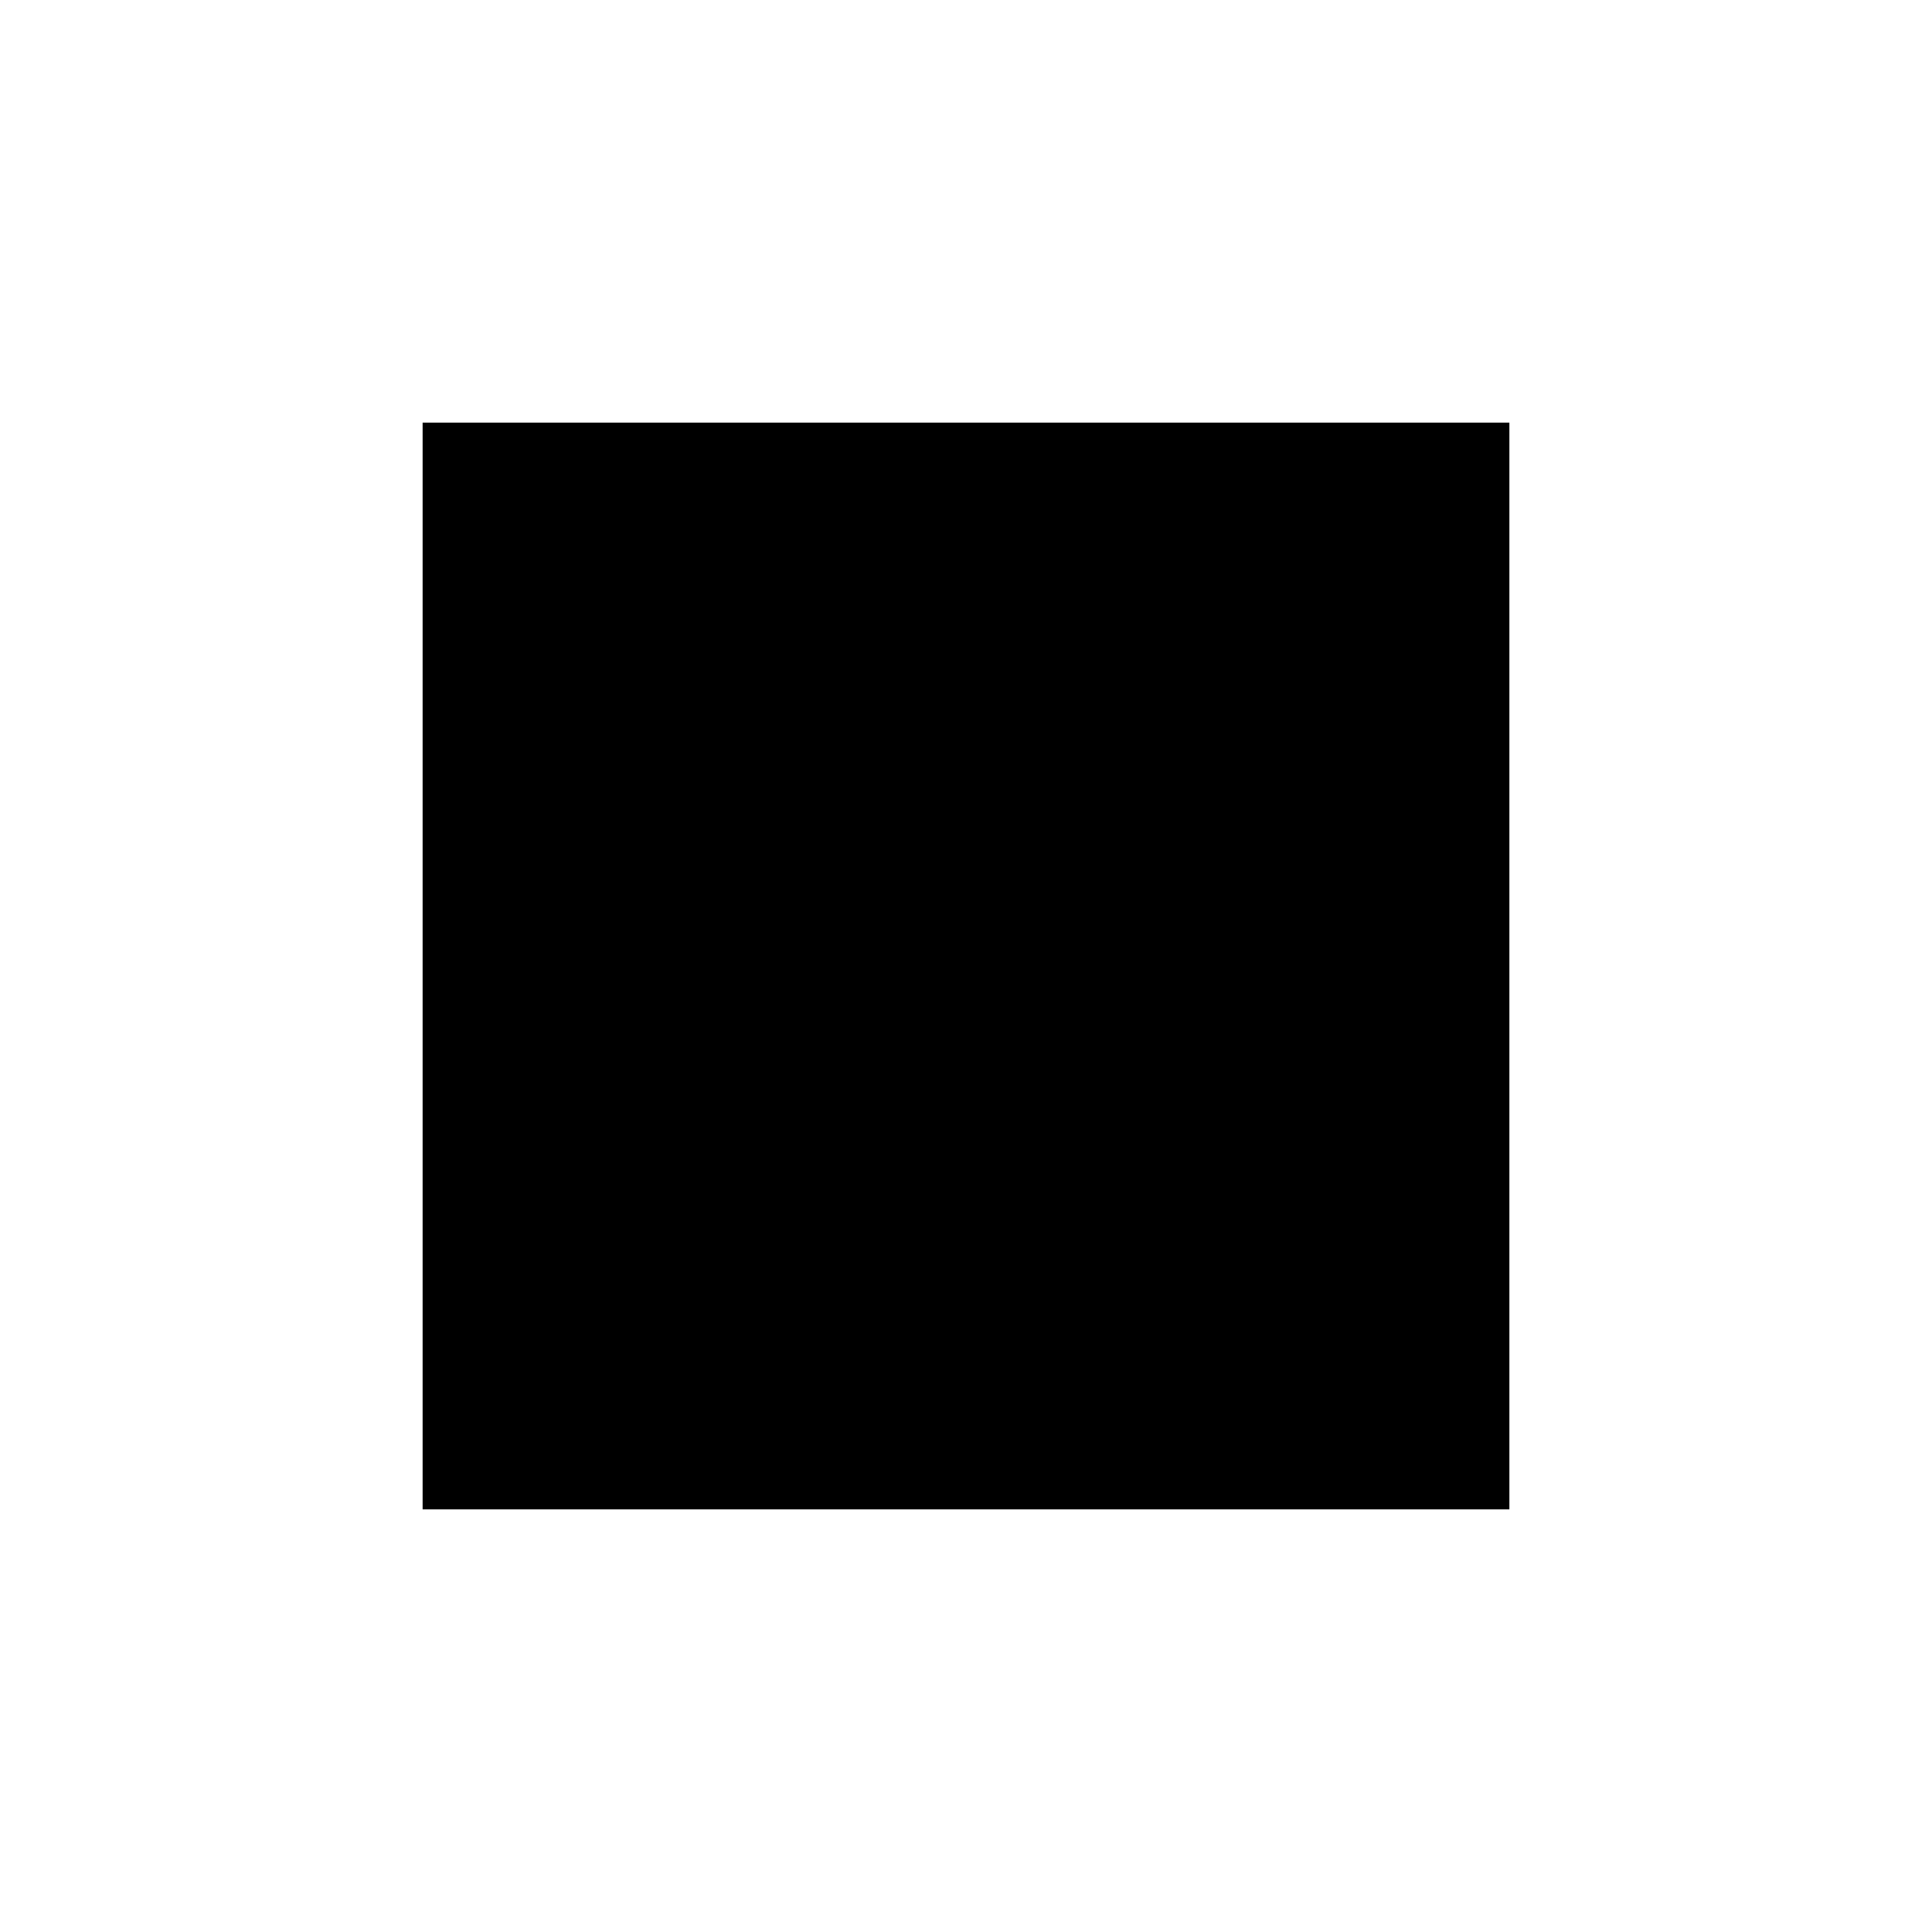
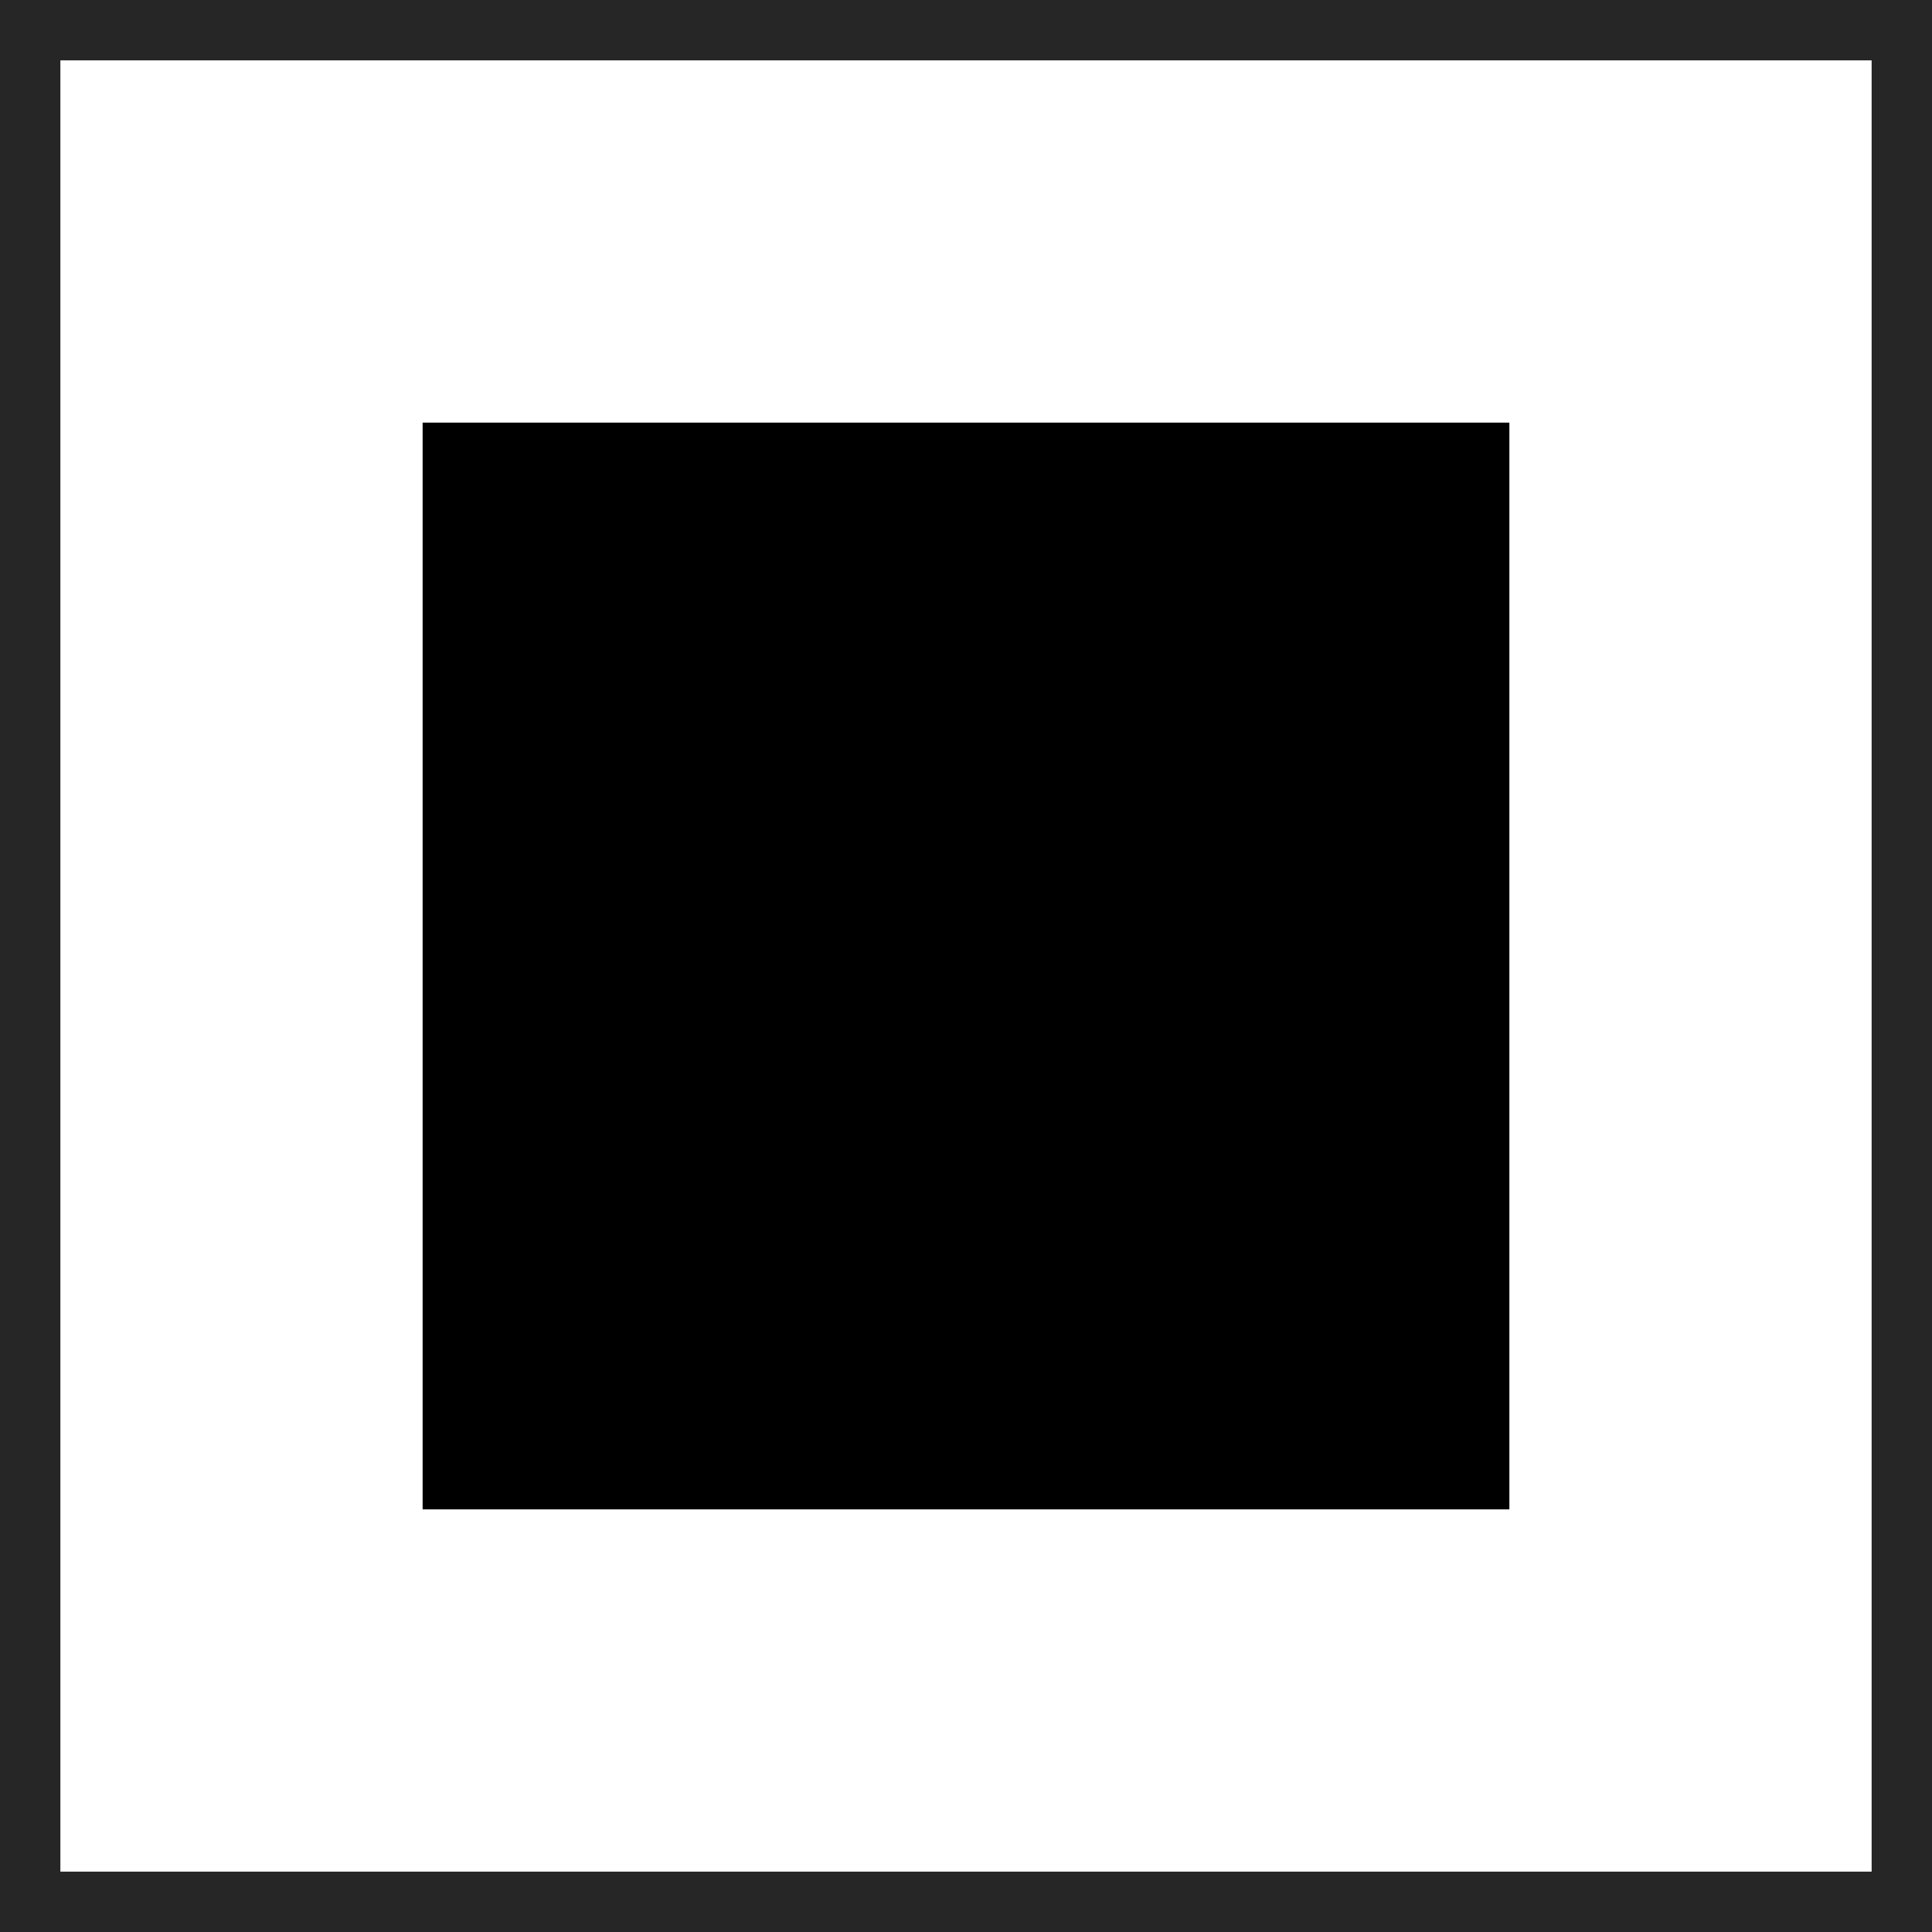
<svg xmlns="http://www.w3.org/2000/svg" version="1.1" height="32" width="32" viewBox="0 0 32 32">
+   <rect x="0" y="0" fill="rgb(38, 38, 38)" width="32" height="32" />
  <rect x="1" y="1" fill="rgb(255, 255, 255)" width="30" height="30" />
  <rect x="7" y="7" fill="rgb(0, 0, 0)" width="18" height="18" />
</svg>
